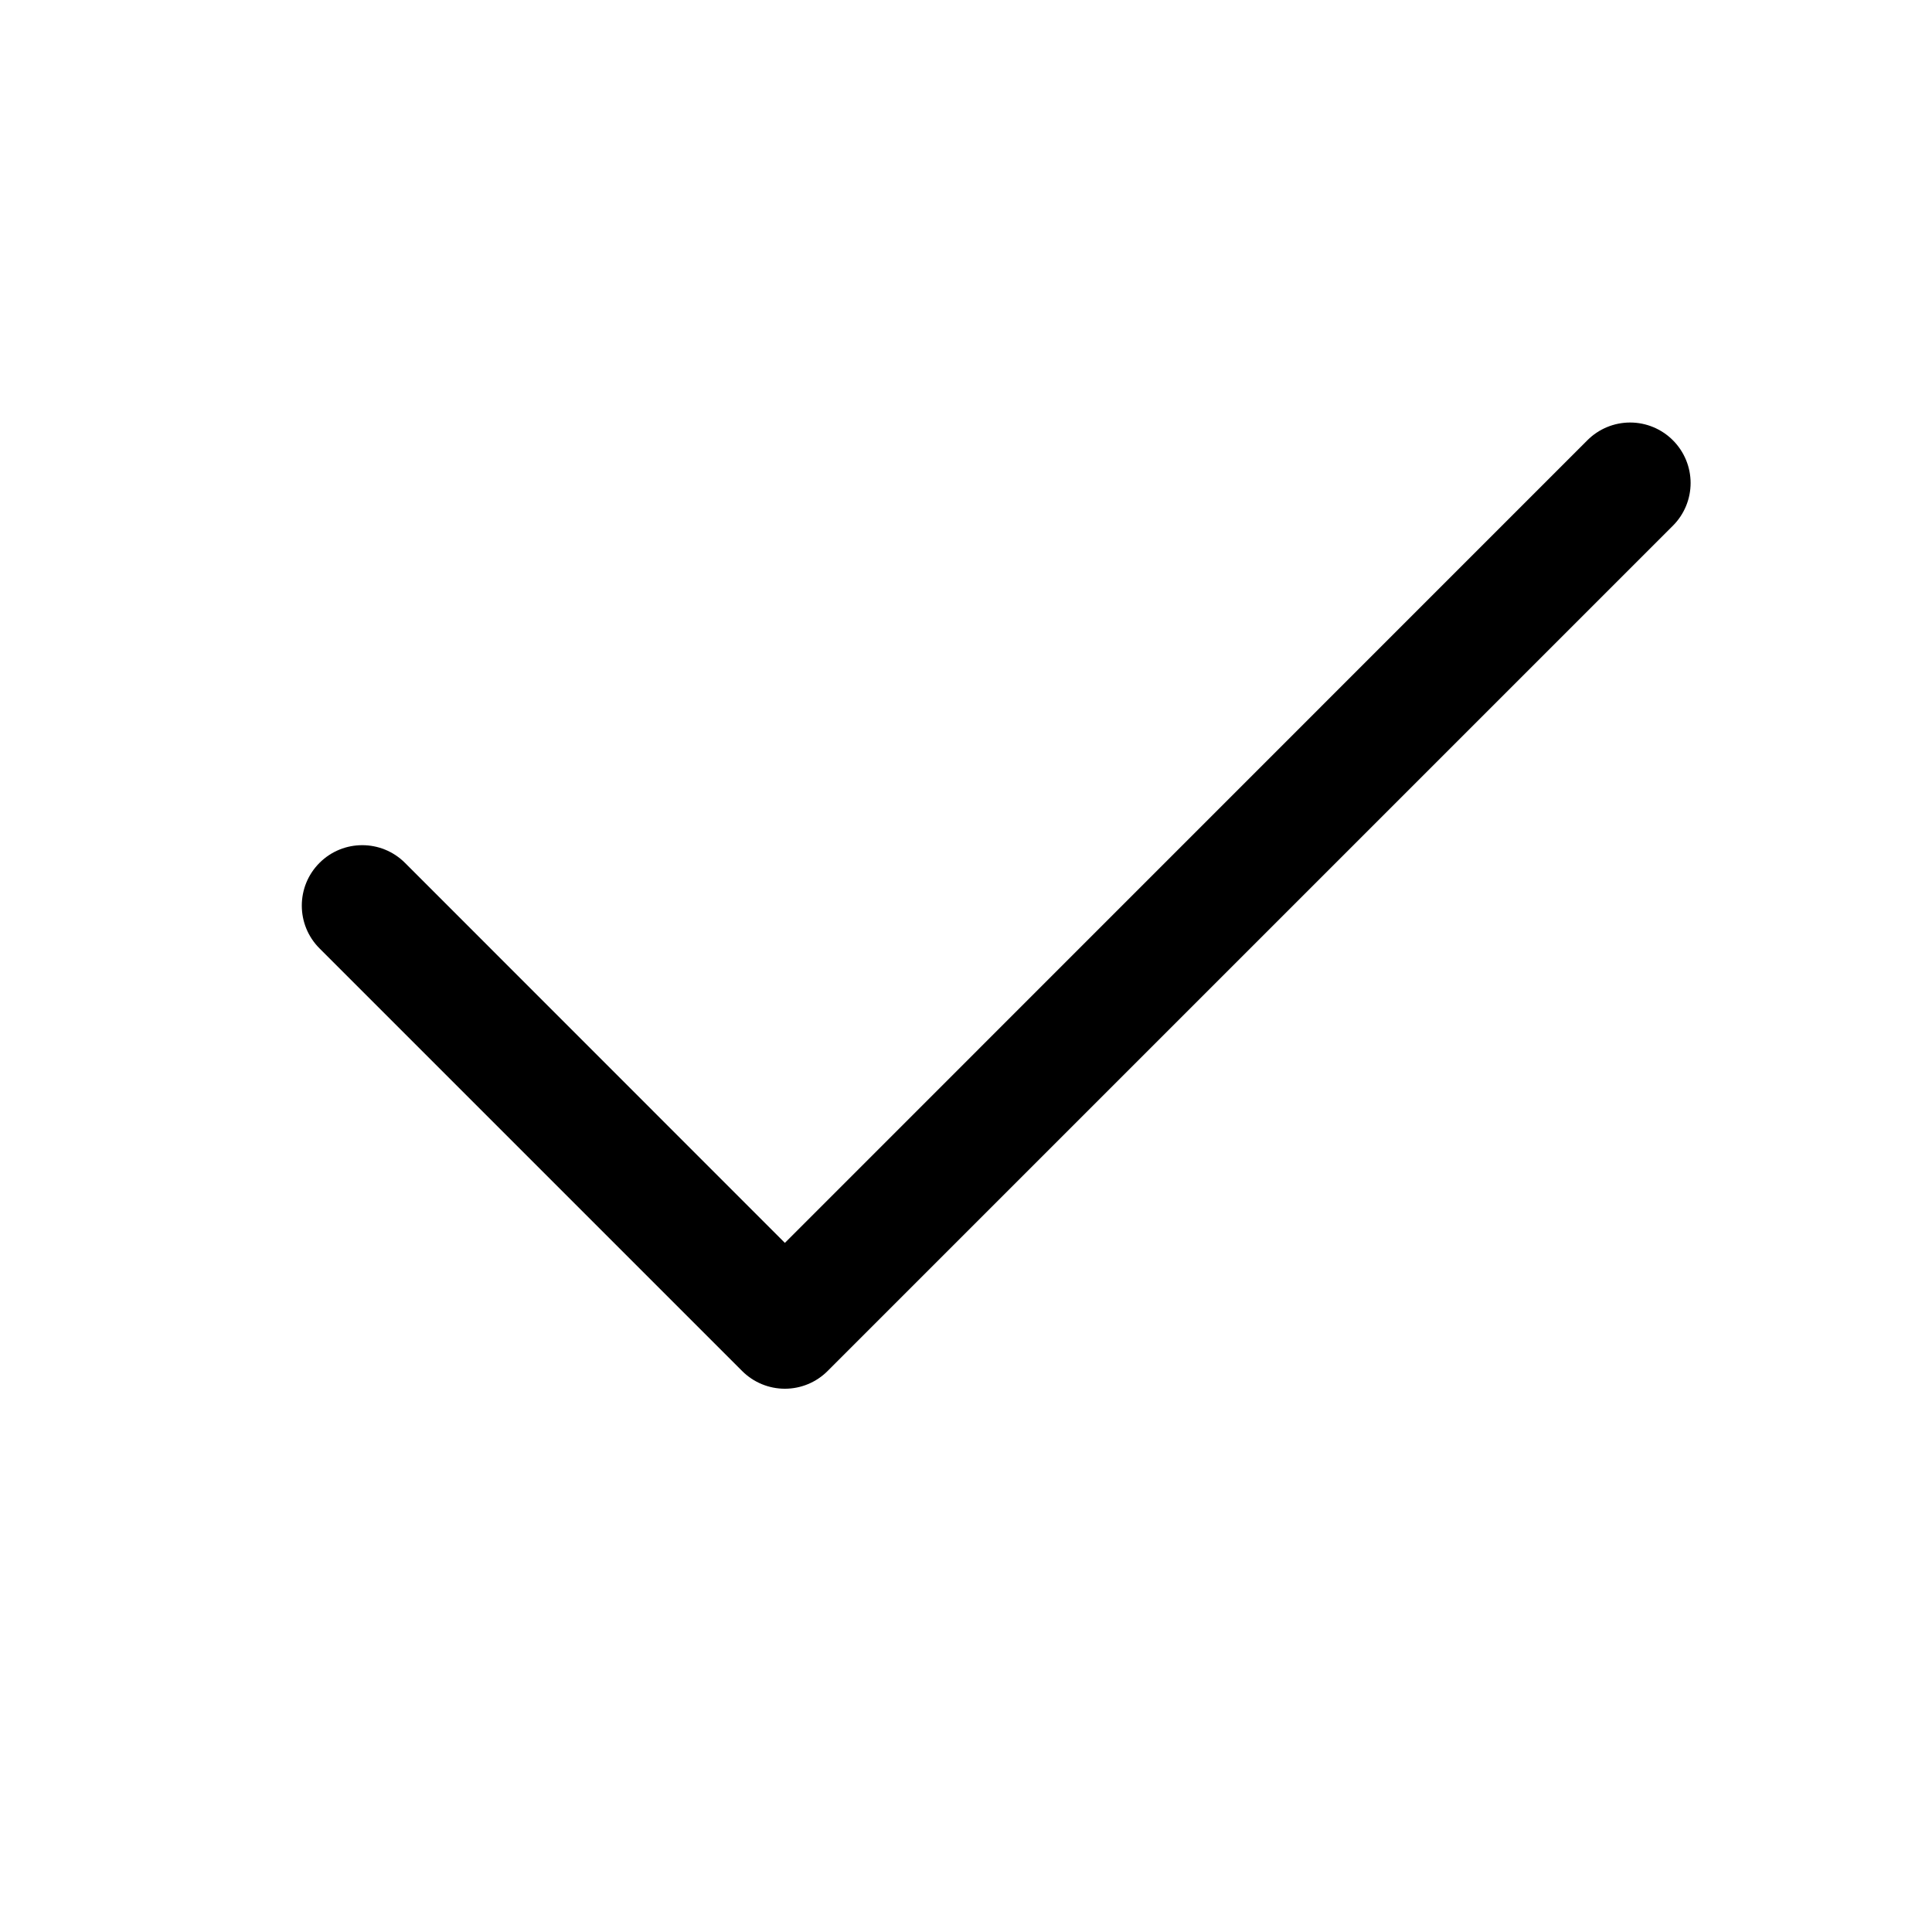
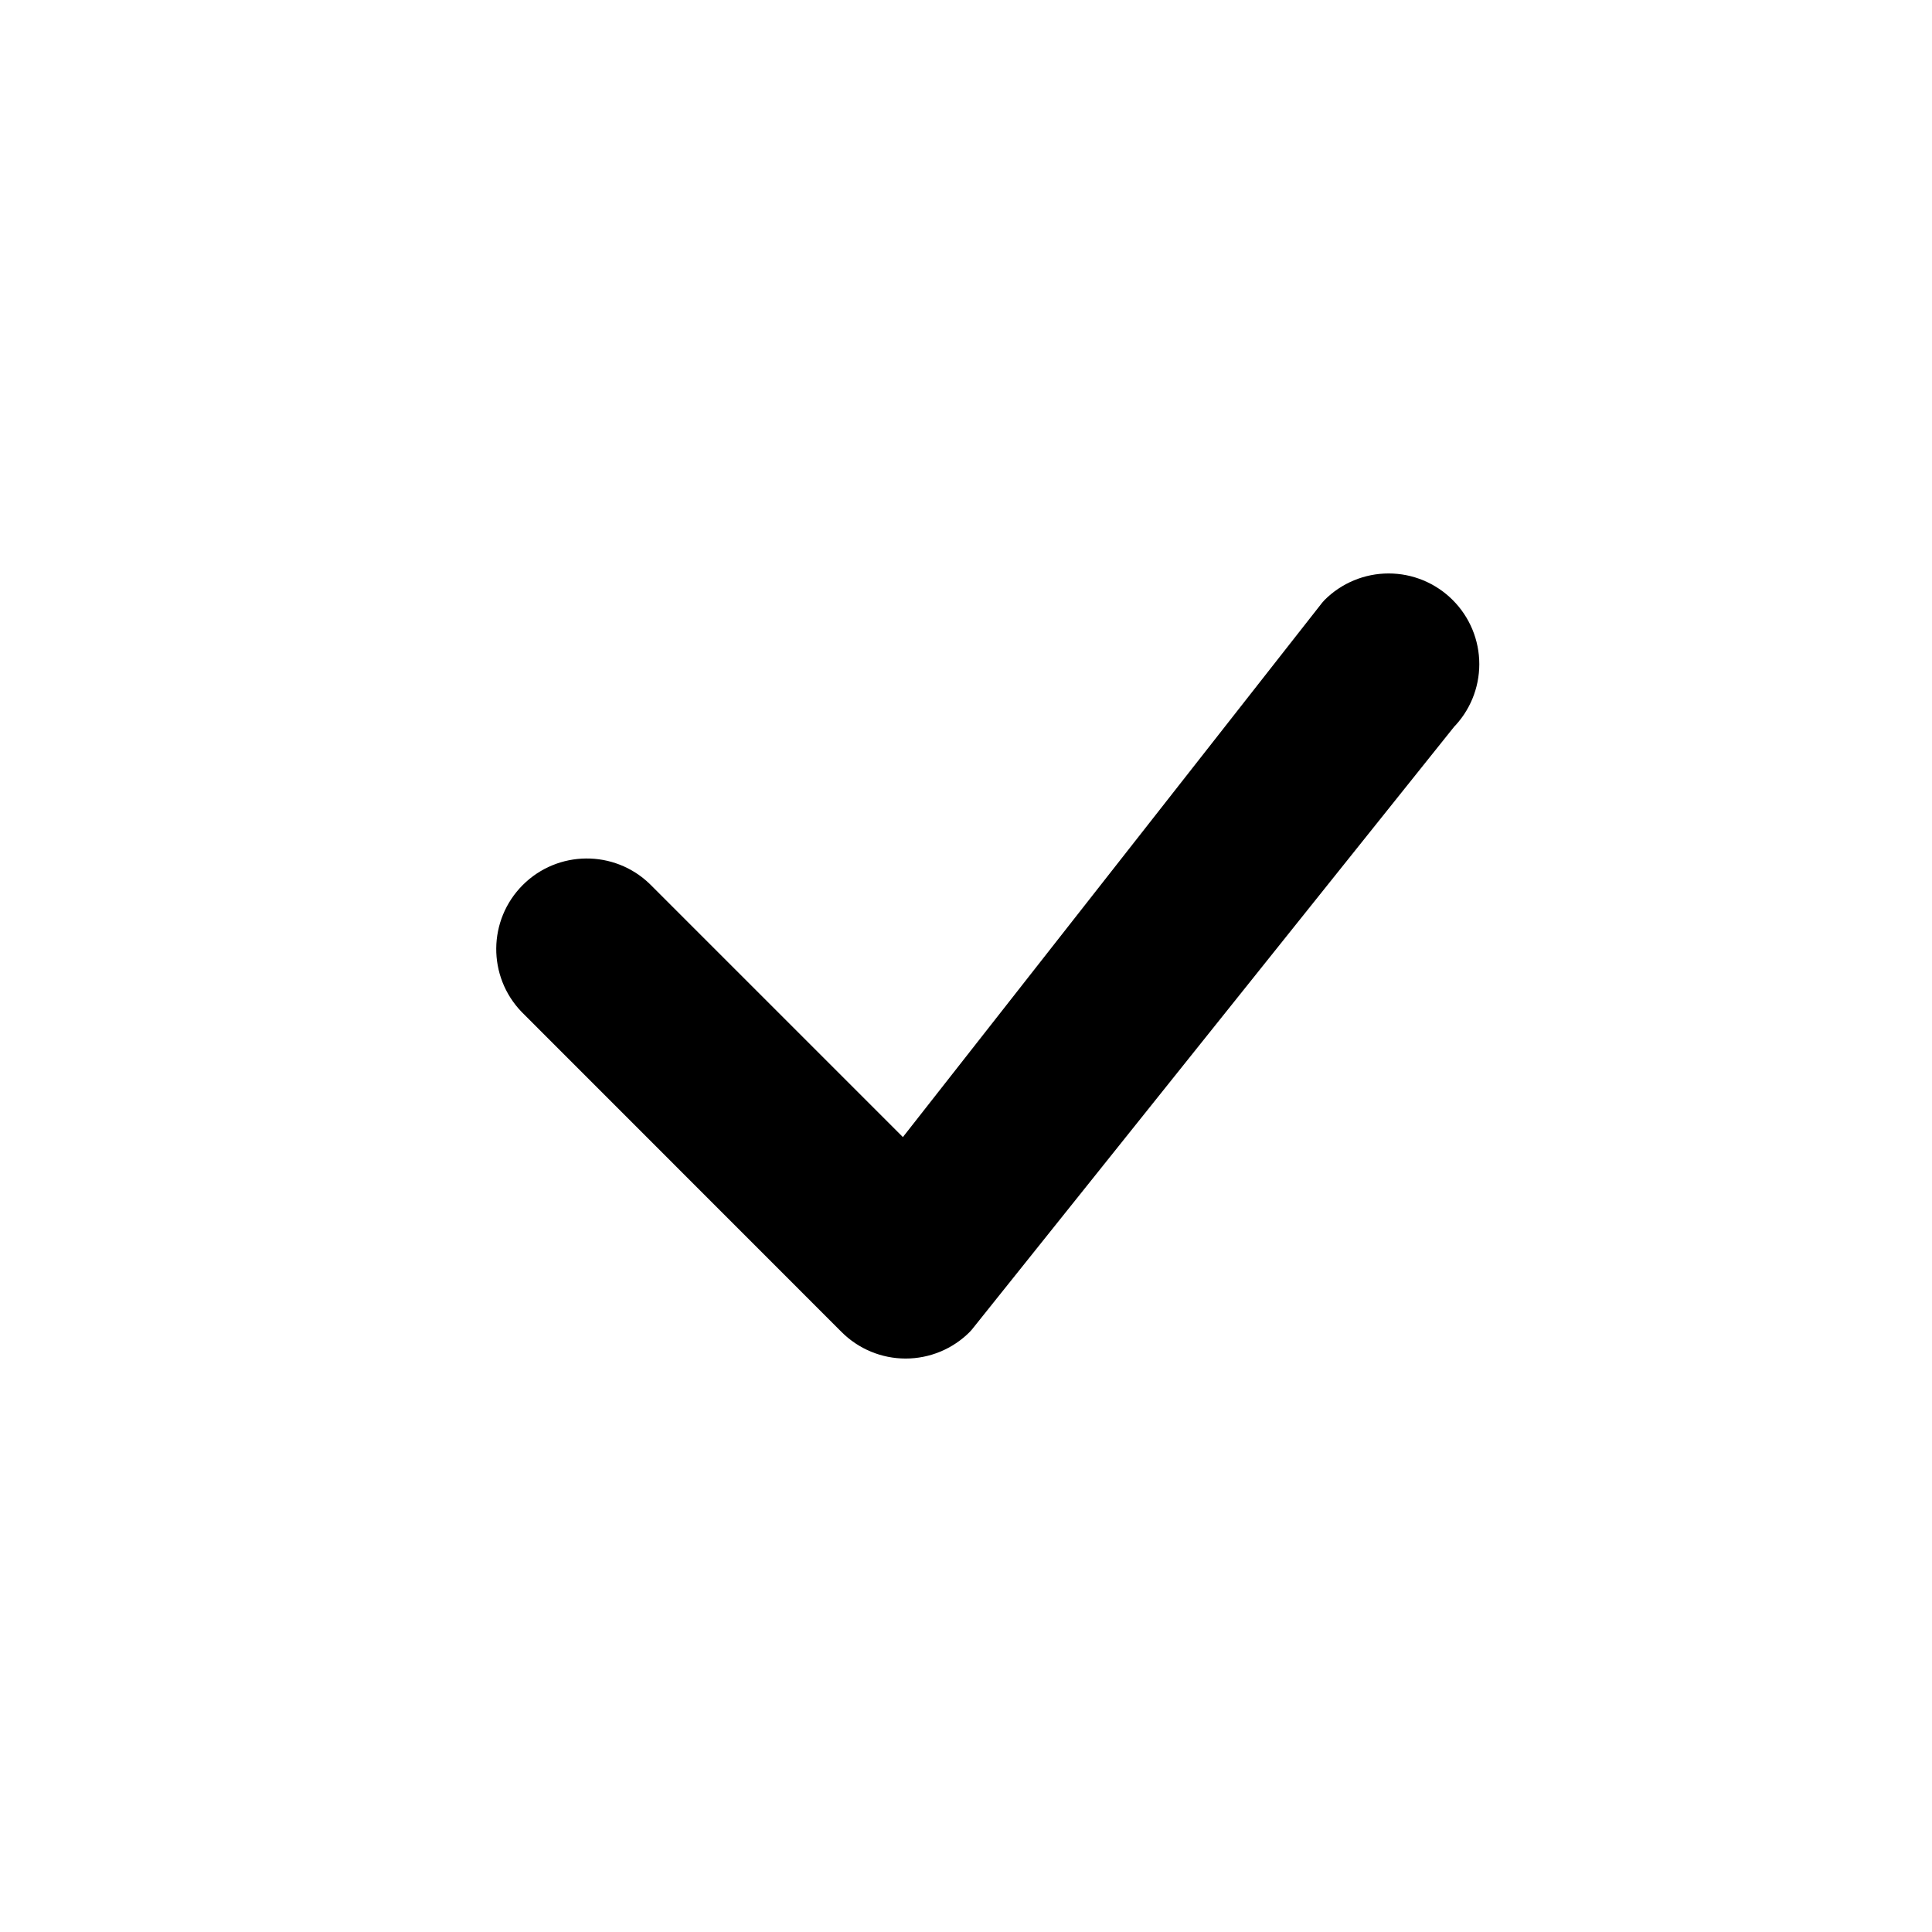
<svg xmlns="http://www.w3.org/2000/svg" class="bi bi-check" width="1em" height="1em" viewBox="0 0 16 16" fill="currentColor">
-   <path fill-rule="evenodd" d="M13.854 3.646a.5.5 0 010 .708l-7 7a.5.5 0 01-.708 0l-3.5-3.5a.5.5 0 11.708-.708L6.5 10.293l6.646-6.647a.5.5 0 01.708 0z" clip-rule="evenodd" />
+   <path fill-rule="evenodd" stroke="#000" stroke-linecap="round" stroke-linejoin="round" stroke-width=".5" d="M11.854 5.146a.5.5 0 010 .708l-4 5a.5.5 0 01-.708 0L4.5 8.207a.5.5 0 01.707-.707L7.5 9.793l3.646-4.647a.5.5 0 01.708 0z" clip-rule="evenodd" />
</svg>
